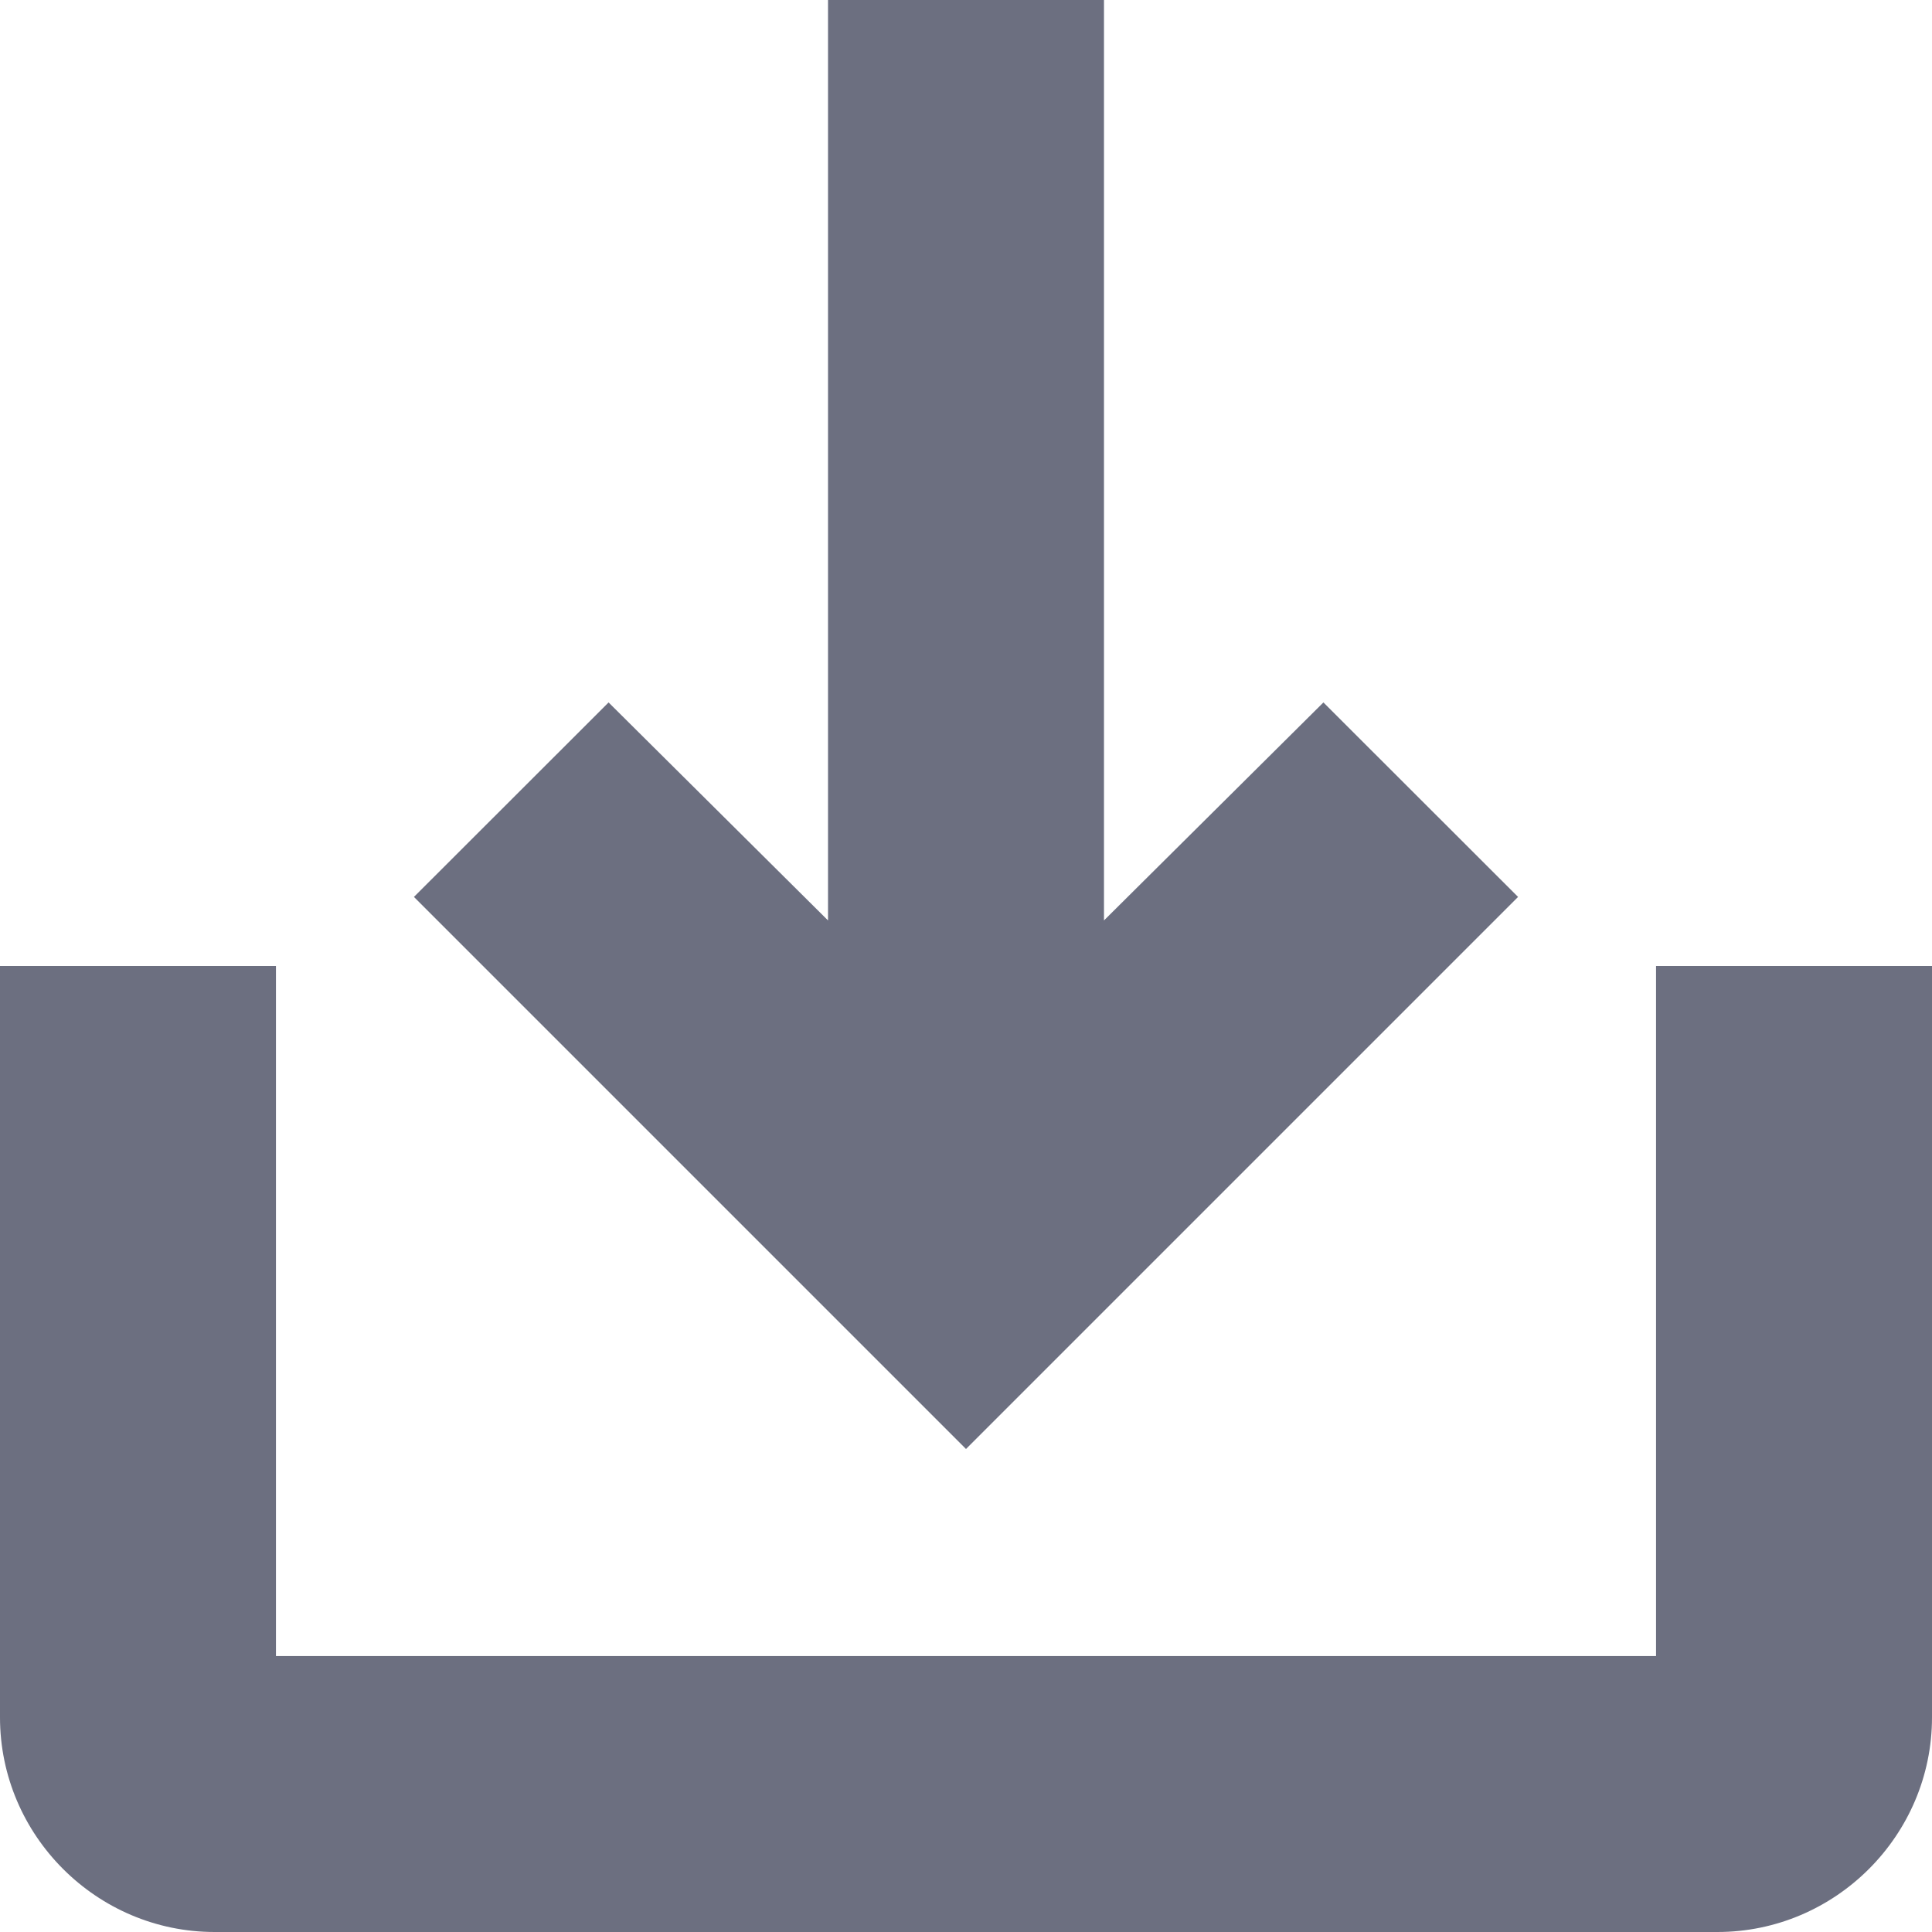
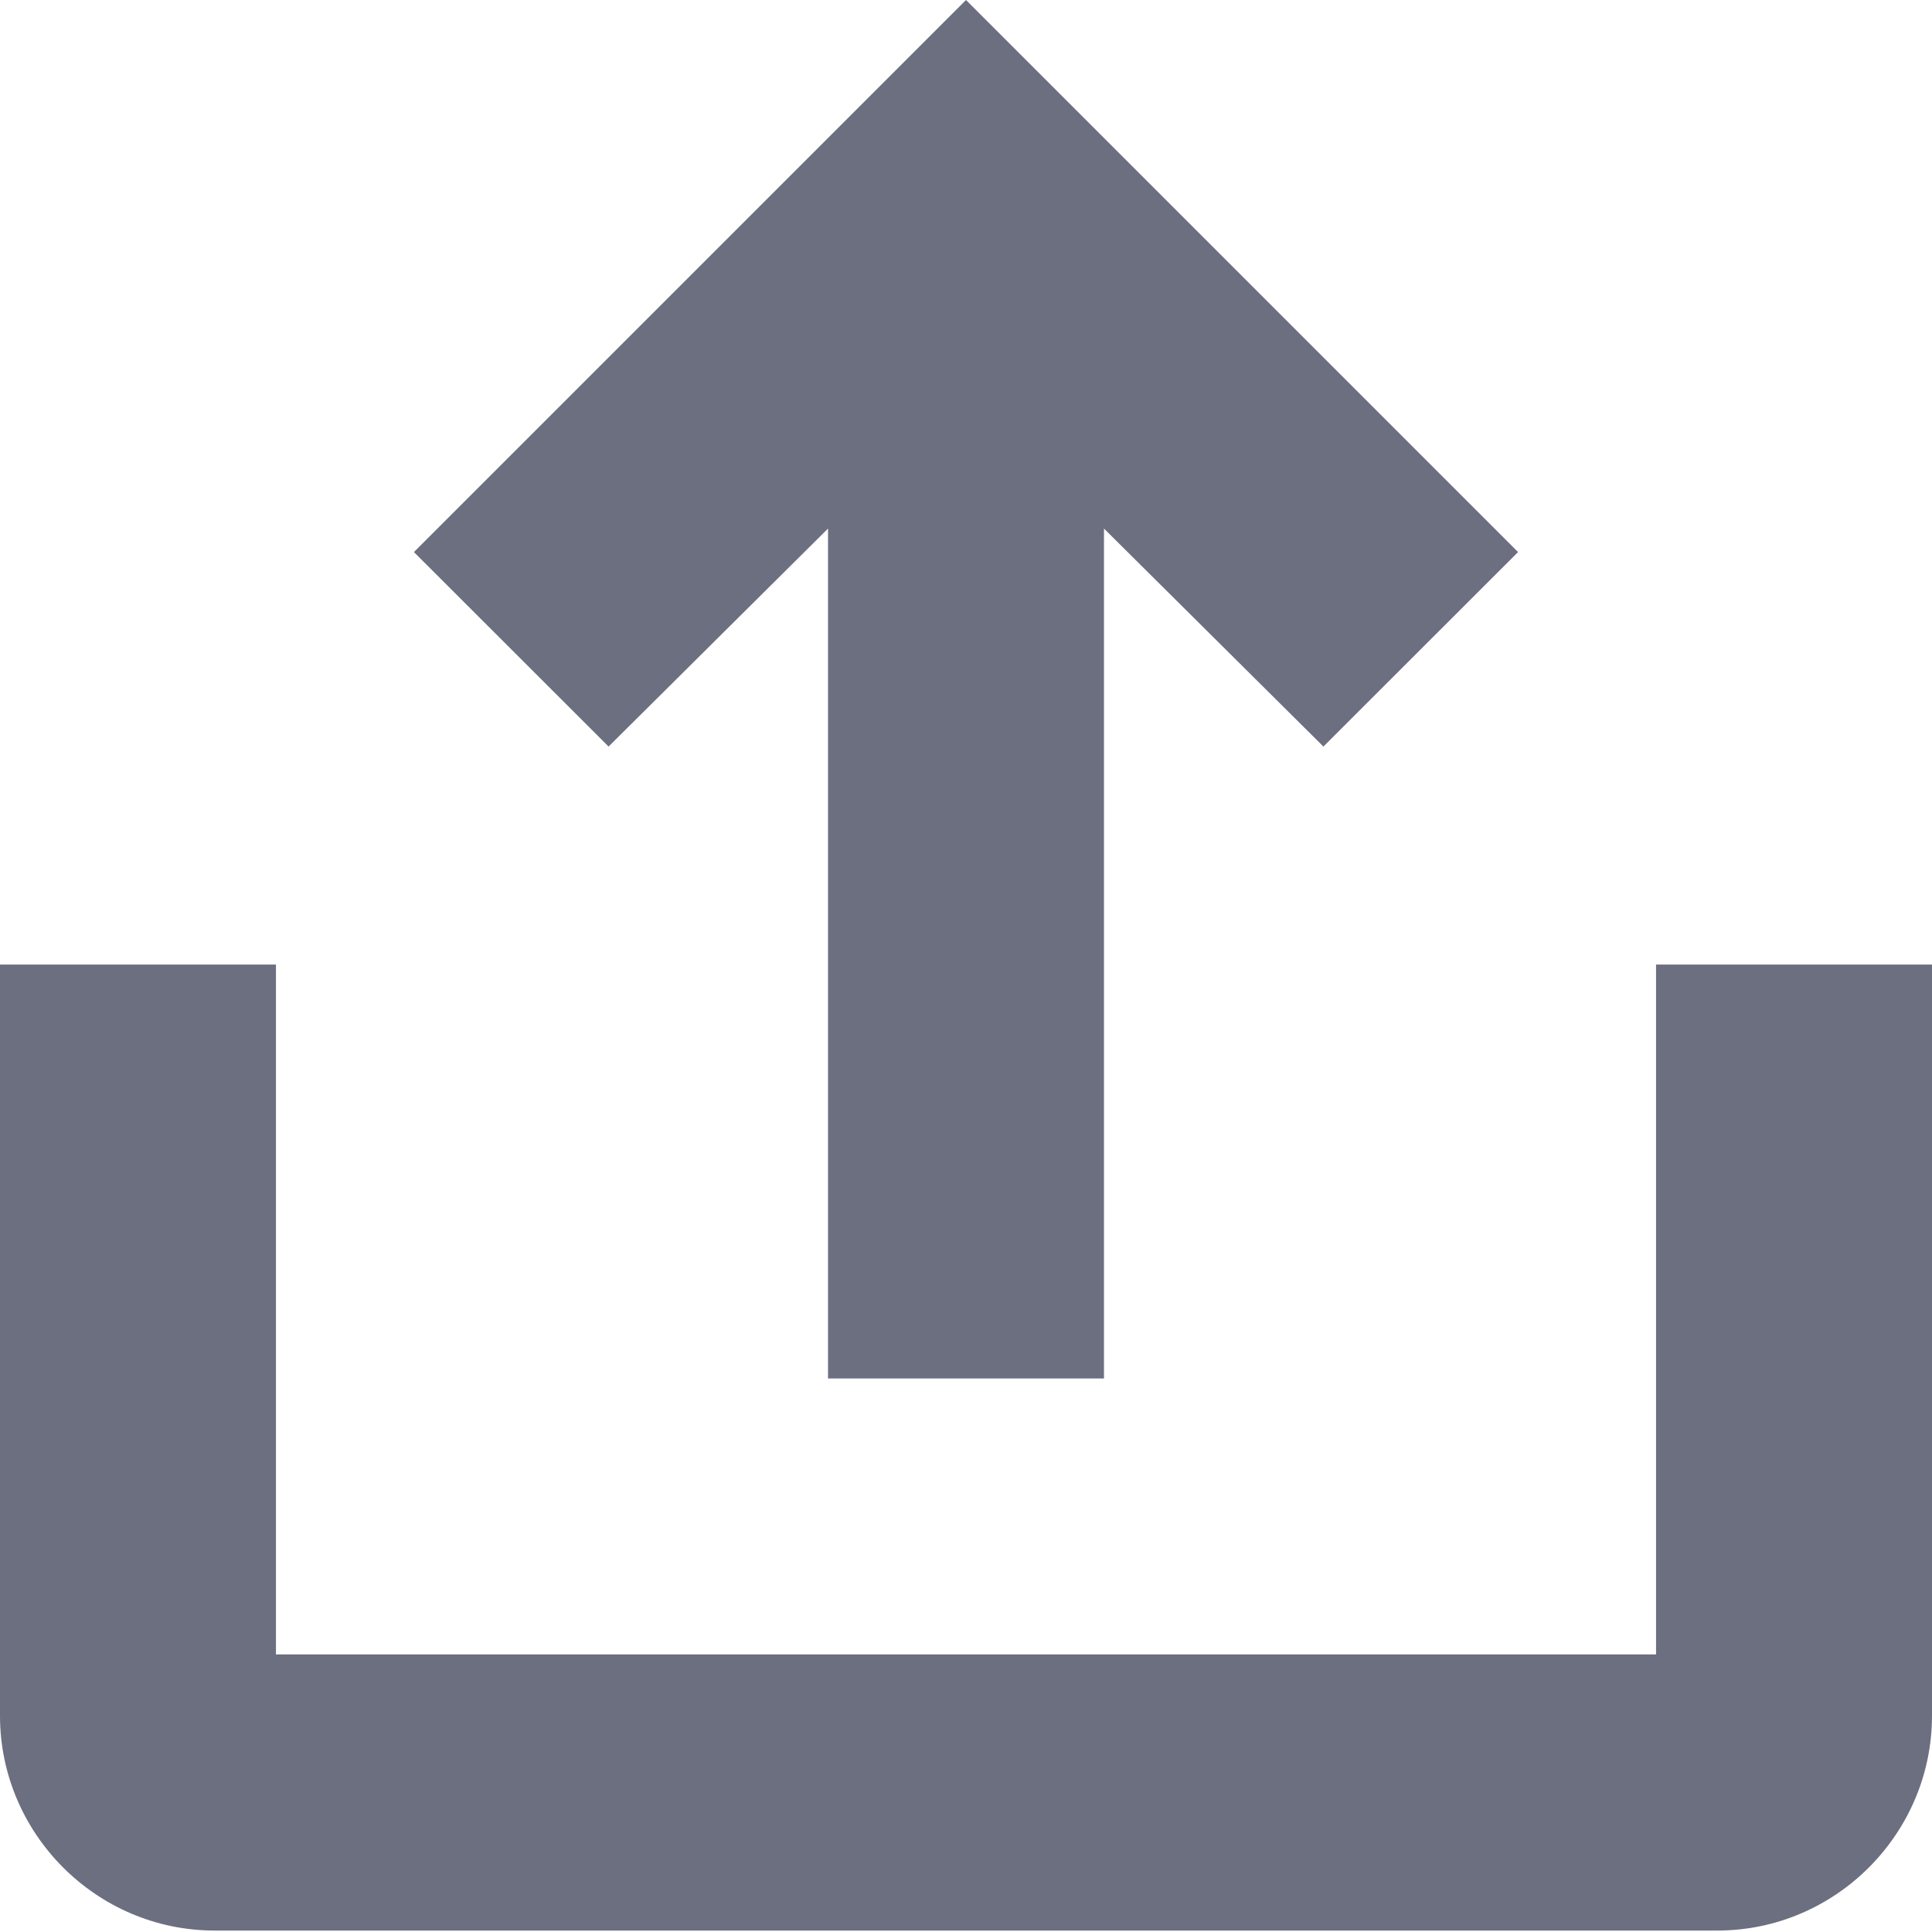
<svg xmlns="http://www.w3.org/2000/svg" width="12" height="12" viewBox="0 0 12 12" fill="none">
-   <path d="M8.22 4.363L6.857 5.717V0H5.143V5.717L3.78 4.363L2.571 5.571L6 9L9.429 5.571L8.22 4.363Z" fill="#6C6F80" />
-   <path d="M10.286 10.286V6H12V10.667C12 11.4 11.4 12 10.667 12H1.333C0.6 12 0 11.4 0 10.667V6H1.714V10.286H10.286Z" fill="#6C6F80" />
+   <path d="M3.78 4.637L5.143 3.283V8.562H6.857V3.283L8.22 4.637L9.429 3.429L6 0L2.571 3.429L3.78 4.637Z" fill="#6C6F80" />
+   <path d="M10.286 10.276V5.991H12V10.657C12 11.39 11.4 11.991 10.667 11.991H1.333C0.6 11.991 0 11.39 0 10.657V5.991H1.714V10.276H10.286Z" fill="#6C6F80" />
</svg>
